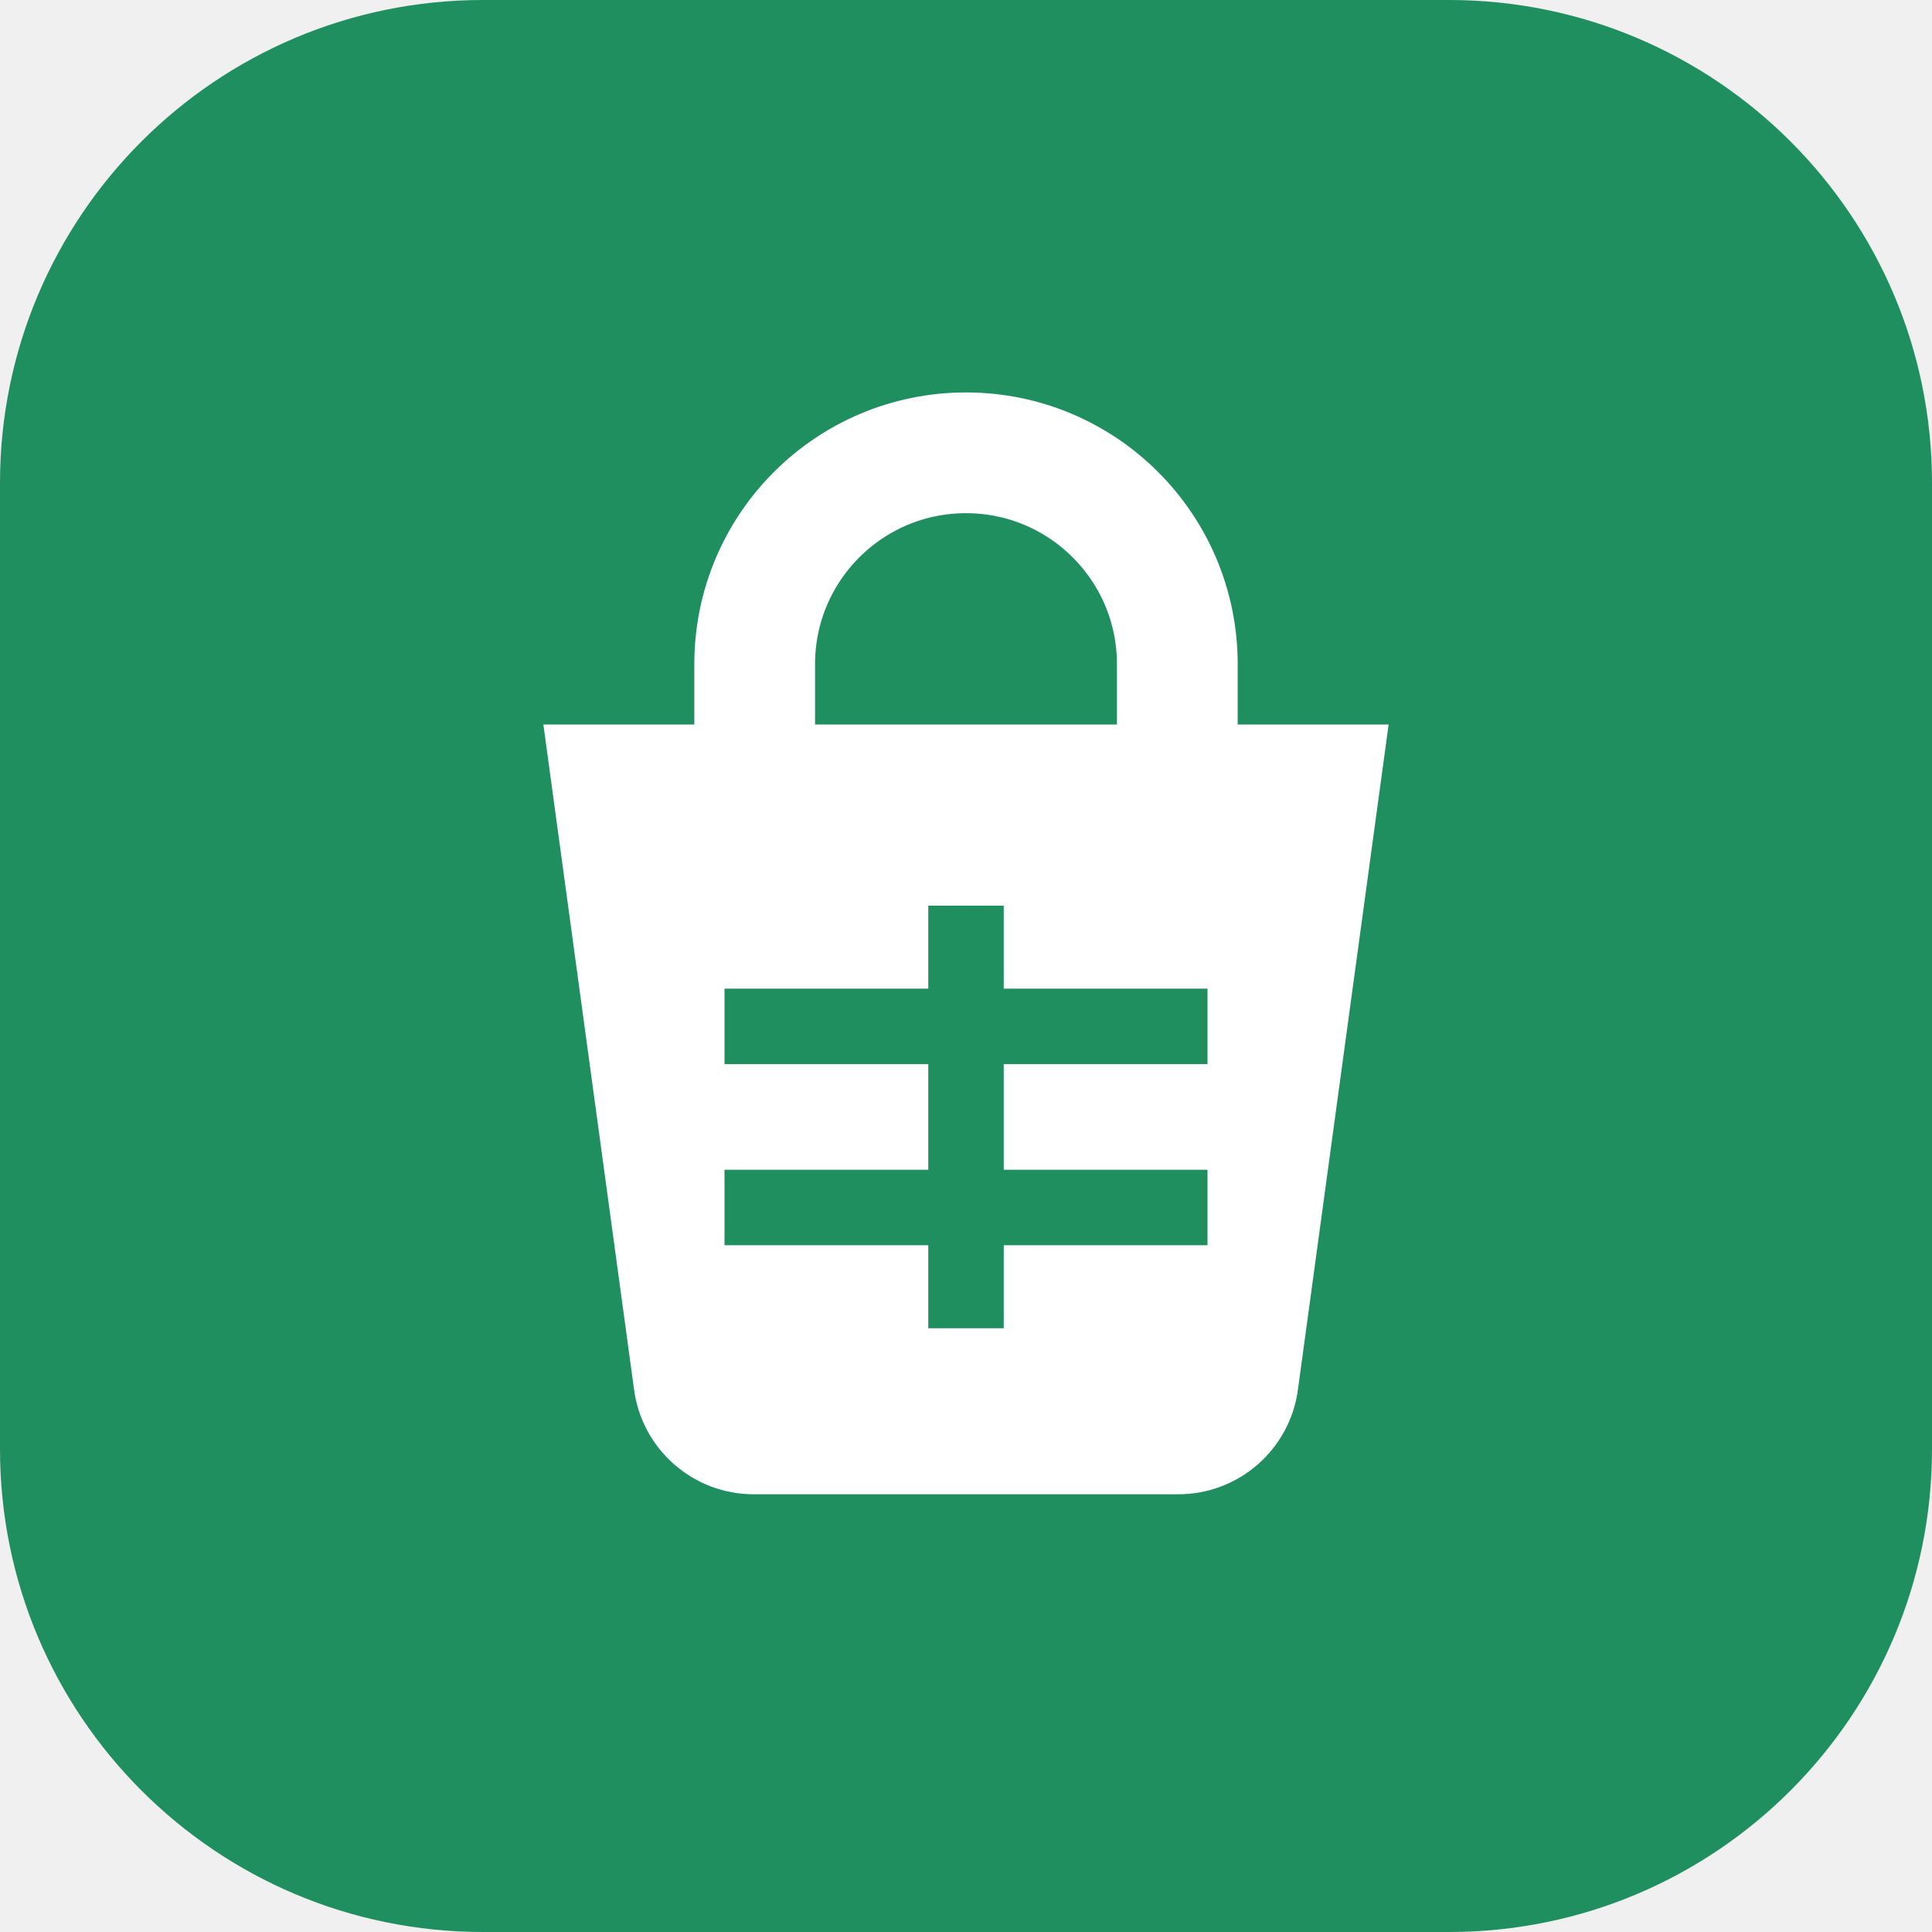
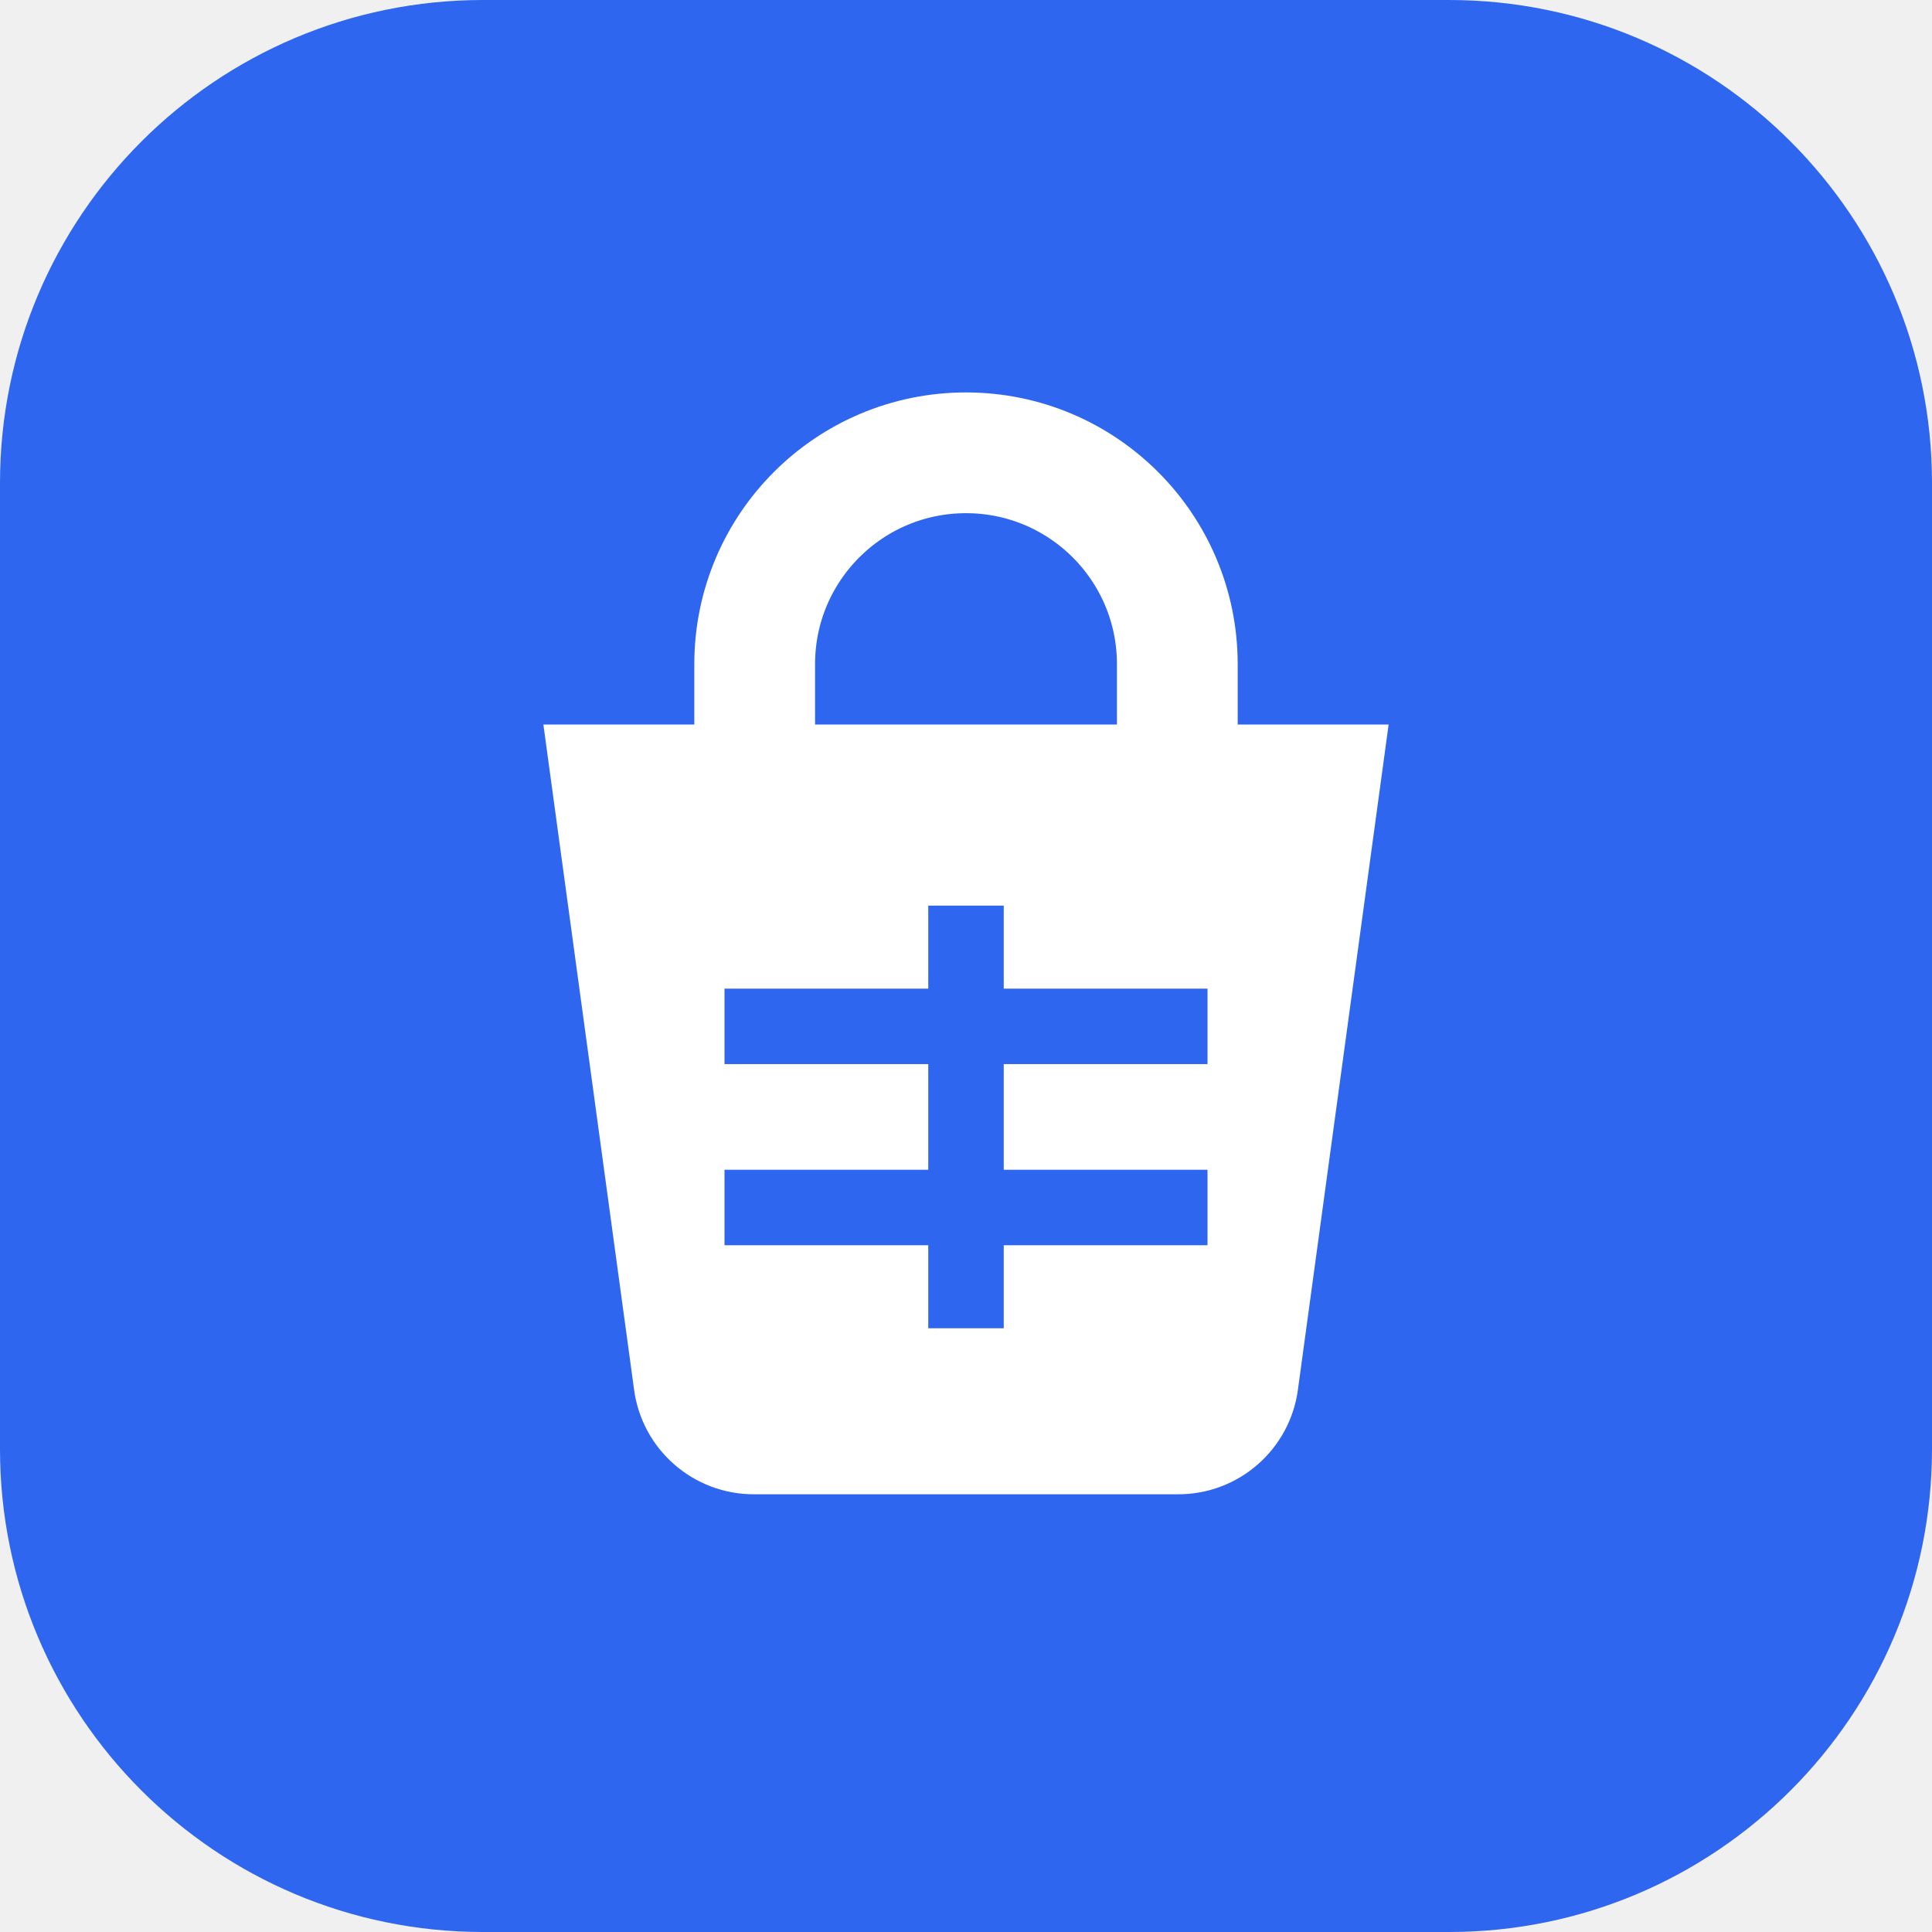
<svg xmlns="http://www.w3.org/2000/svg" viewBox="0 0 64 64">
-   <rect width="64" height="64" rx="16" fill="#1f8f5f" />
+   <rect width="64" height="64" rx="16" fill="#2f66f0" />
  <path d="M18 24h28l-3 22a4 4 0 0 1-4 3.5H25a4 4 0 0 1-4-3.5z" fill="#fff" />
  <path d="M25 26v-4a7 7 0 0 1 14 0v4" fill="none" stroke="#fff" stroke-width="4" stroke-linecap="round" />
-   <path d="M24 34h16M24 40h16M32 30v14" stroke="#1f8f5f" stroke-width="2.5" />
+   <path d="M24 34h16M24 40h16M32 30v14" stroke="#2f66f0" stroke-width="2.5" />
</svg>
